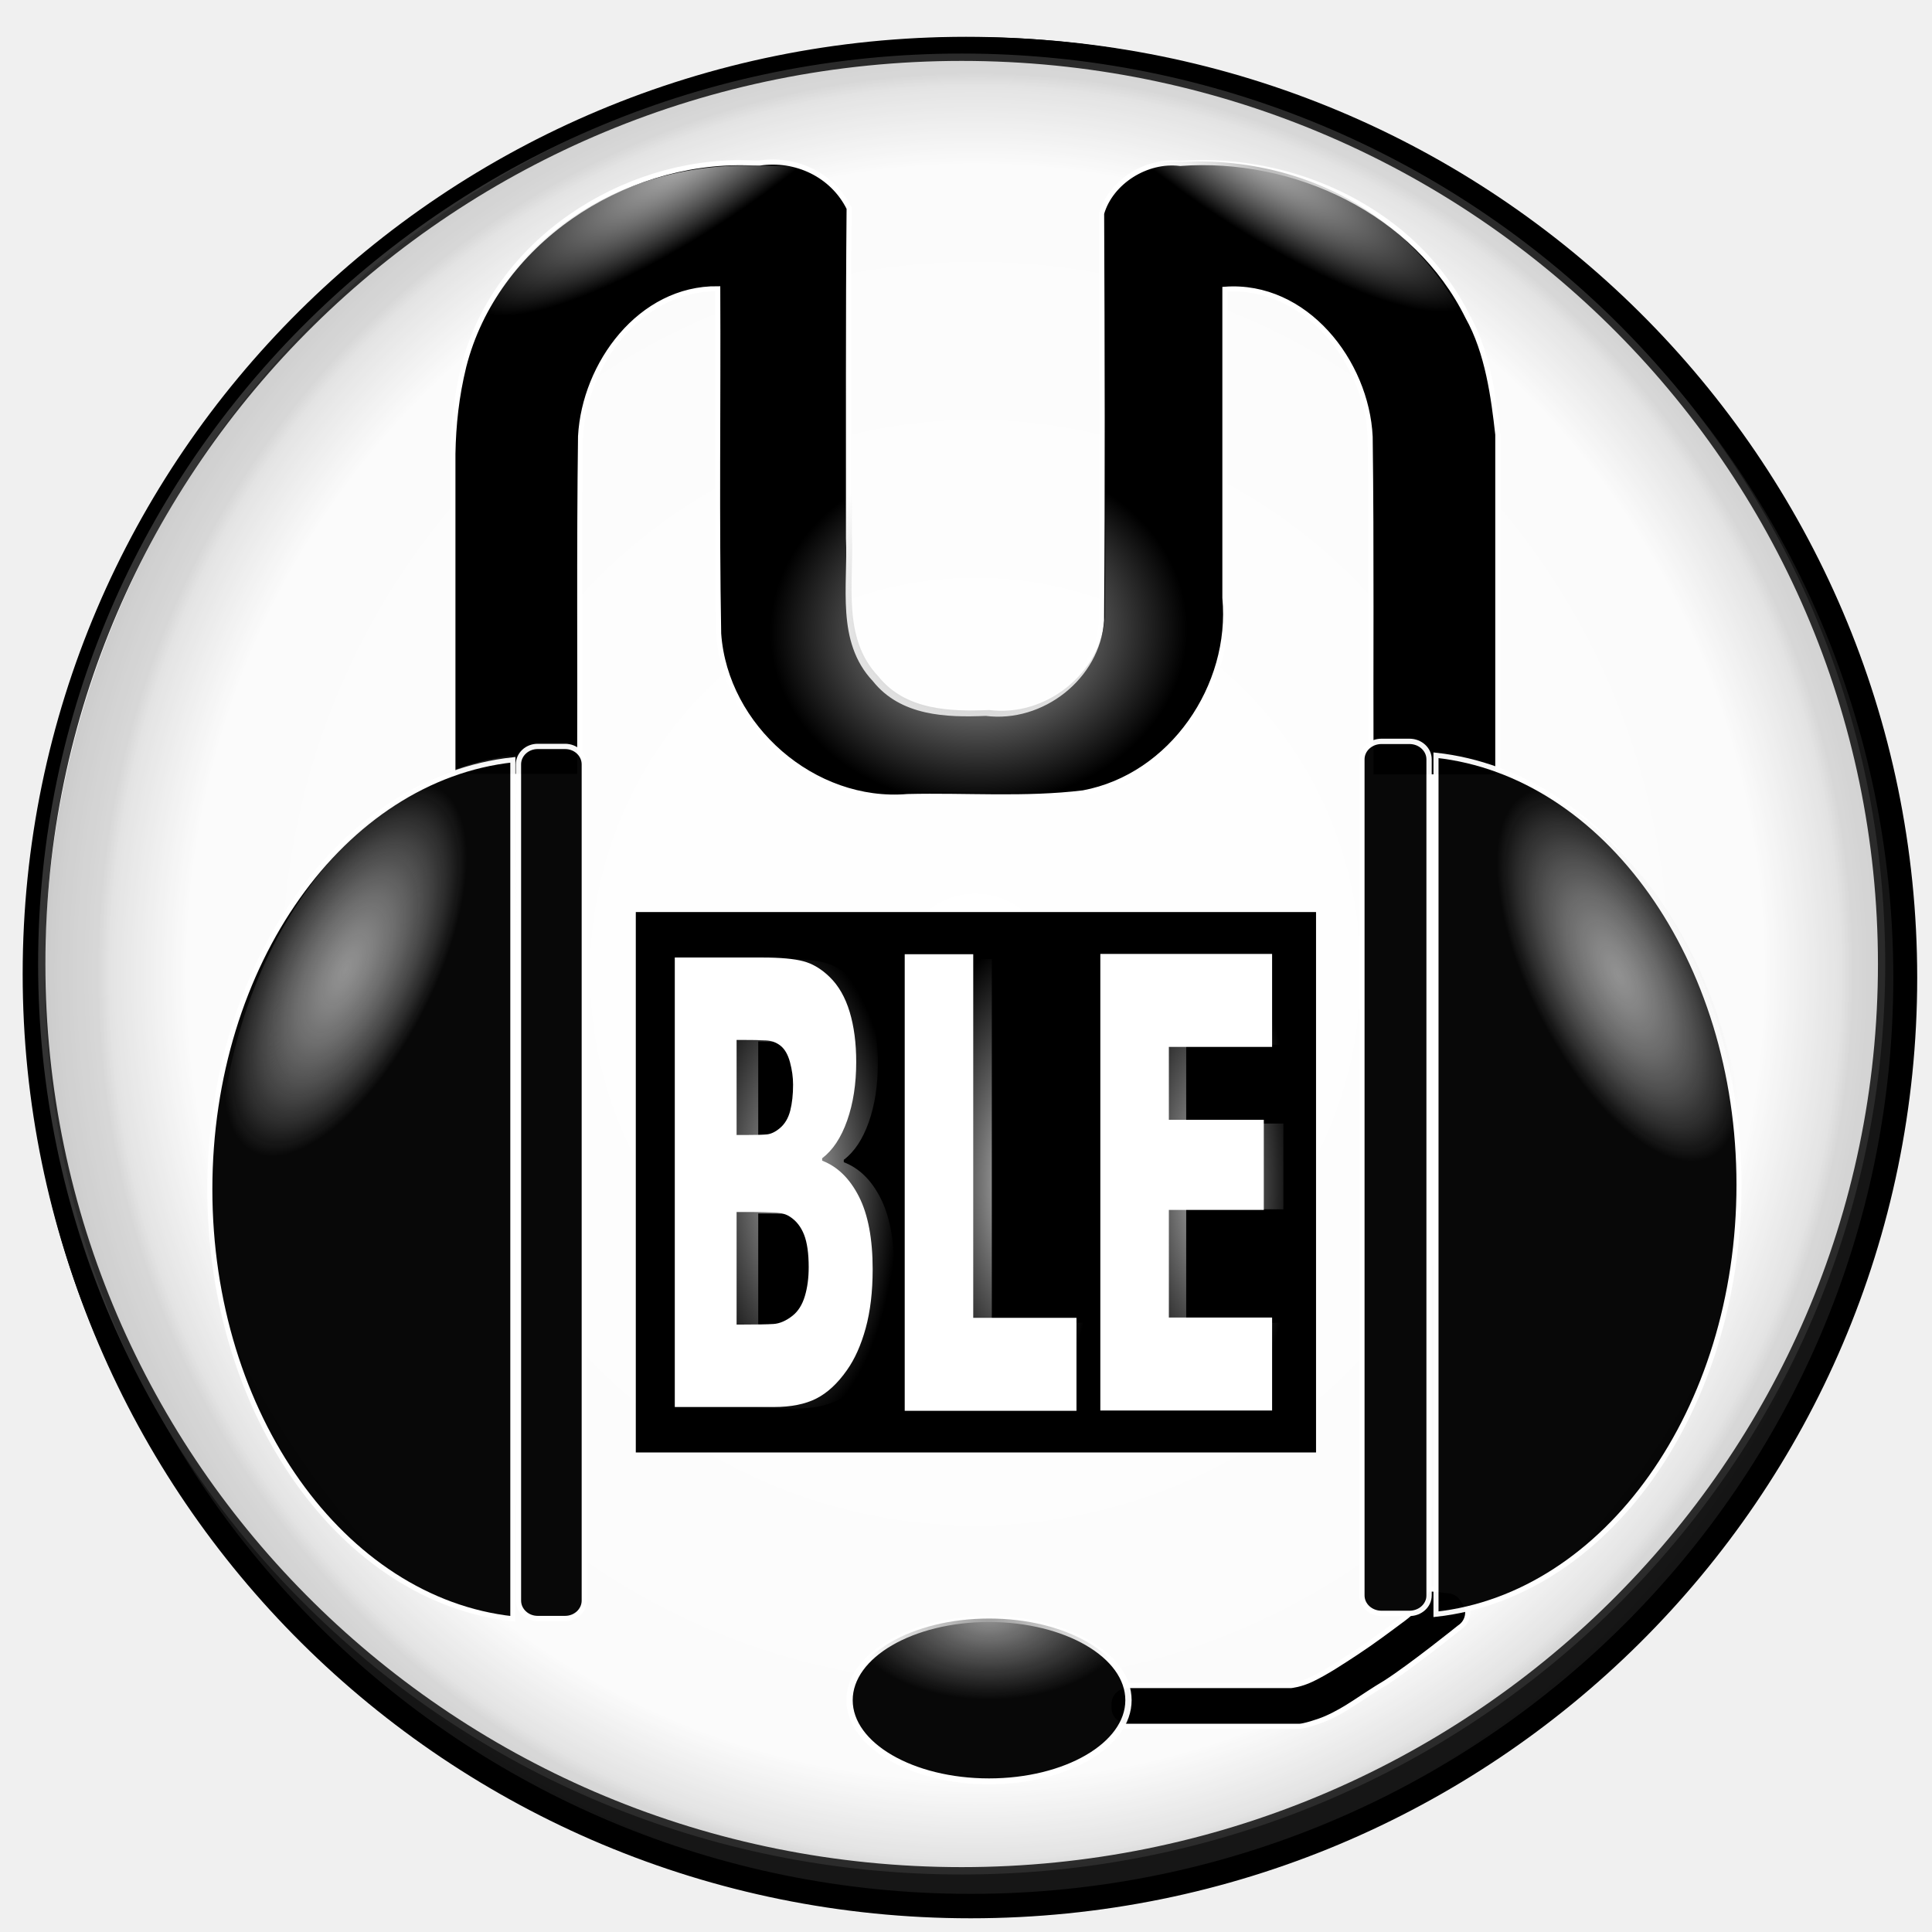
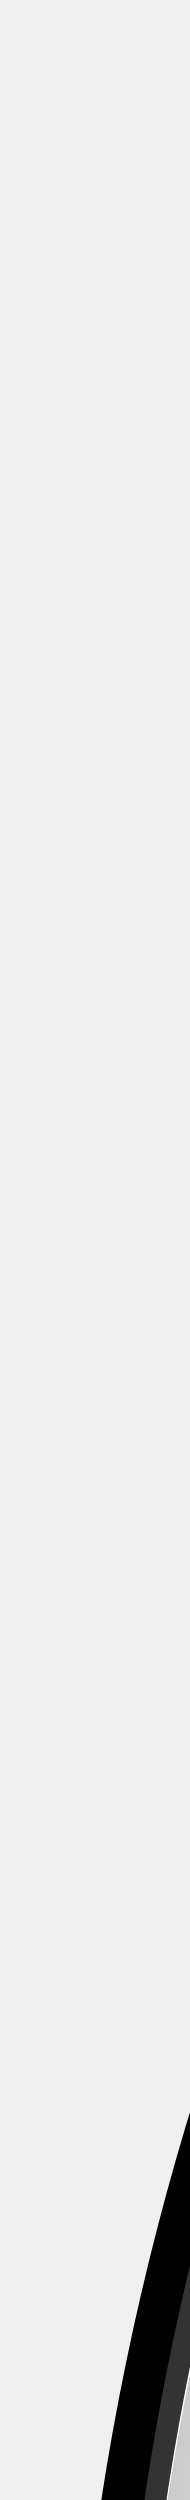
- <svg xmlns="http://www.w3.org/2000/svg" xmlns:xlink="http://www.w3.org/1999/xlink" height="400" width="400">
+ <svg xmlns="http://www.w3.org/2000/svg" xmlns:xlink="http://www.w3.org/1999/xlink" viewBox="0 0 13.063 171.957">
  <linearGradient id="a">
    <stop offset="0" stop-color="#b3b3b3" />
    <stop offset="1" stop-color="#b3b3b3" stop-opacity="0" />
  </linearGradient>
  <radialGradient id="b" cx="333.528" cy="217.583" gradientTransform="matrix(-.9512244 -.3797341 -.7900464 1.979046 561.7755 -104.7763)" gradientUnits="userSpaceOnUse" r="29.875">
    <stop offset="0" stop-color="#e6e6e6" />
    <stop offset="1" stop-color="#e6e6e6" stop-opacity="0" />
  </radialGradient>
  <radialGradient id="c" cx="172.614" cy="303.206" gradientTransform="matrix(1 0 0 .6332855 0 119.4992)" gradientUnits="userSpaceOnUse" r="22.63">
    <stop offset="0" stop-color="#999" />
    <stop offset="1" stop-color="#999" stop-opacity="0" />
  </radialGradient>
  <radialGradient id="d" cx="335.086" cy="219.037" gradientTransform="matrix(.5465918 -.2774067 .6404924 1.262002 11.60765 18.44479)" gradientUnits="userSpaceOnUse" r="29.875" xlink:href="#e" />
  <linearGradient id="e">
    <stop offset="0" stop-color="#969696" />
    <stop offset="1" stop-color="#e6e6e6" stop-opacity="0" />
  </linearGradient>
  <radialGradient id="f" cx="250.46" cy="25.979" gradientTransform="matrix(-1.186447 .7950099 .2118051 .3160909 435.3881 -174.971)" gradientUnits="userSpaceOnUse" r="38.625" xlink:href="#g" />
  <linearGradient id="g">
    <stop offset="0" stop-color="#afafaf" />
    <stop offset="1" stop-color="#e6e6e6" stop-opacity="0" />
  </linearGradient>
  <radialGradient id="h" cx="458.028" cy="230.123" gradientTransform="matrix(.4173411 -.01064379 .00887794 .3481026 9.439031 55.32145)" gradientUnits="userSpaceOnUse" r="103.516">
    <stop offset="0" stop-color="#bebebe" />
    <stop offset="1" stop-color="#b3b3b3" stop-opacity="0" />
  </radialGradient>
  <radialGradient id="i" cx="250.46" cy="25.979" gradientTransform="matrix(1.186447 .7950099 -.2118051 .3160909 -32.88713 -175.8174)" gradientUnits="userSpaceOnUse" r="38.625" xlink:href="#g" />
  <radialGradient id="j" cx="335.086" cy="219.037" gradientTransform="matrix(-.5465918 -.2774067 -.6404924 1.262002 394.9712 17.34093)" gradientUnits="userSpaceOnUse" r="29.875" xlink:href="#e" />
  <radialGradient id="k" cx="171.234" cy="217.677" gradientTransform="matrix(1 0 0 1.278095 0 -60.53503)" gradientUnits="userSpaceOnUse" r="19.572" xlink:href="#a" />
  <radialGradient id="l" cx="212.031" cy="217.677" gradientTransform="matrix(1 0 0 1.516613 0 -112.455)" gradientUnits="userSpaceOnUse" r="16.494" xlink:href="#a" />
  <radialGradient id="m" cx="248.859" cy="217.677" gradientTransform="matrix(1 0 0 1.498163 0 -108.4389)" gradientUnits="userSpaceOnUse" r="16.697" xlink:href="#a" />
  <radialGradient id="n" cx="206.644" cy="214.435" gradientTransform="matrix(.9726723 .01617535 -.01665626 .9747386 9.218786 2.074391)" gradientUnits="userSpaceOnUse" r="190.25">
    <stop offset="0" stop-opacity="0" />
    <stop offset=".817" stop-opacity=".02" />
    <stop offset=".899" stop-opacity=".145" />
    <stop offset=".912" stop-opacity=".208" />
    <stop offset=".956" stop-opacity=".251" />
    <stop offset="1" stop-opacity=".333" />
  </radialGradient>
  <g transform="translate(0 -652.3622)">
    <path d="m385.625 214.435c0 96.124-80.133 174.047-178.981 174.047-98.849 0-178.981-77.924-178.981-174.047s80.133-174.047 178.981-174.047c98.849 0 178.981 77.924 178.981 174.047z" fill="#1a1a1a" stroke="#000" stroke-linejoin="round" stroke-width="4.576" transform="matrix(1.081104 0 0 1.104349 -22.4376 617.9761)" />
    <g fill="#fff">
      <path d="m385.625 214.435c0 96.124-80.133 174.047-178.981 174.047-98.849 0-178.981-77.924-178.981-174.047s80.133-174.047 178.981-174.047c98.849 0 178.981 77.924 178.981 174.047z" fill-rule="evenodd" opacity="0" transform="matrix(1.070643 0 0 1.100993 -22.08154 583.6197)" />
      <path d="m385.625 214.435c0 96.124-80.133 174.047-178.981 174.047-98.849 0-178.981-77.924-178.981-174.047s80.133-174.047 178.981-174.047c98.849 0 178.981 77.924 178.981 174.047z" opacity=".9" transform="matrix(1.042274 0 0 1.069501 -13.73554 622.7446)" />
      <path d="m385.625 214.435c0 96.124-80.133 174.047-178.981 174.047-98.849 0-178.981-77.924-178.981-174.047s80.133-174.047 178.981-174.047c98.849 0 178.981 77.924 178.981 174.047z" stroke="#333" stroke-linejoin="round" stroke-width="1.413" transform="matrix(1.064126 0 0 1.078684 -20.79426 620.6444)" />
    </g>
    <path d="m385.625 214.435c0 96.124-80.133 174.047-178.981 174.047-98.849 0-178.981-77.924-178.981-174.047s80.133-174.047 178.981-174.047c98.849 0 178.981 77.924 178.981 174.047z" fill="none" stroke="#000" stroke-linejoin="round" stroke-width="1.83" transform="matrix(1.085663 0 0 1.109006 -24.34547 616.2074)" />
  </g>
  <path d="m385.625 214.435a178.981 174.047 0 1 1 -357.962 0 178.981 174.047 0 1 1 357.962 0z" fill="url(#n)" opacity=".75" transform="matrix(1.076491 0 0 1.100935 -20.51367 -34.69552)" />
  <g fill-rule="evenodd">
    <path d="m152.406 31.61c-24.652-.615-49.623 15.705-55.853 40.126-1.451 5.92-2.043 11.533-2.147 17.251v63.623h25c.088-22.382-.127-44.644.17-67.072.769-14.243 11.773-29.258 27.049-29.084.112 22.669-.229 45.351.18 68.011 1.303 18.426 18.762 33.676 37.243 32.114 11.546-.28 23.178.673 34.648-.725 17.466-3.274 29.553-21.063 27.929-38.449 0-20.286 0-40.571 0-60.857 15.888-1.16 27.938 14.263 28.642 29.084.295 22.427.083 44.692.17 67.072h25c0-22.5 0-45 0-67.5-.818-7.276-1.972-16.18-5.915-23.198-10.229-20.751-34.153-31.948-56.717-30.261-6.591-.837-13.681 3.62-15.487 9.867.109 26.739.186 53.486-.015 80.22-.753 11.2-11.79 19.764-22.805 18.342-7.792.339-16.594.014-21.908-6.682-7.162-7.57-4.763-18.405-5.184-27.812.019-21.719-.071-43.418.125-65.1-3.259-6.591-10.503-9.994-17.679-8.912l-1.188-.016-1.258-.04h0z" stroke="#fff" transform="matrix(1.05 0 0 1.05 -5.355513 .509553)" />
    <path d="m107.27 156.262v177.844c-35.128-3.853-62.737-42.188-62.737-88.922 0-46.734 27.609-85.068 62.737-88.922z" fill="url(#b)" opacity=".967" />
    <g stroke="#fff">
      <g transform="matrix(1.05 0 0 1.05 -5.355513 .509553)">
        <path d="m290.424 313.156c-.699-.007-3.311-.575-3.94-.167 0 0-1.036 3.017-4.604 5.673-3.133 2.331-6.108 4.566-9.295 6.663-2.862 1.882-5.933 3.918-8.81 5.302-2.264 1.09-4.114 1.248-4.114 1.248h-32.22c-2.013 0-3.662 1.587-3.662 3.562v.875c0 1.975 1.649 3.594 3.662 3.594h33.879c.78 0 3.597-.82 5.272-1.555 4.177-1.833 6.899-4.166 11.71-7.027 5.114-3.271 14.573-10.886 14.573-10.886 1.68-1.088 2.128-3.289 1.019-4.938l-.478-.75c-.693-1.03-1.828-1.582-2.993-1.594z" />
        <path d="m288.25 148.438v169.375c33.455-3.67 59.75-40.179 59.75-84.688s-26.295-81.018-59.75-84.688z" opacity=".967" />
        <path d="m106.224 149.337v169.375c-33.455-3.67-59.75-40.179-59.75-84.688s26.295-81.018 59.75-84.688z" opacity=".967" />
      </g>
      <path d="m194.744 325.864a22.13 13.831 0 1 1 -44.26 0 22.13 13.831 0 1 1 44.26 0z" opacity=".967" transform="matrix(1.304789 0 0 1.21464 -20.46069 -43.79968)" />
      <rect height="171.946" opacity=".967" rx="3.888" ry="3.54" stroke-width="1.054" transform="matrix(1.043334 0 0 1.050017 -4.656294 .094873)" width="13.329" x="274.718" y="146.09" />
      <rect height="171.957" opacity=".967" rx="3.81" ry="3.54" stroke-width="1.043" transform="matrix(1.043334 0 0 1.050017 -3.834759 .094873)" width="13.063" x="106.561" y="147.085" />
    </g>
    <path d="m131.636 188.831h140.835v111.885h-140.835z" />
  </g>
  <path d="m189.844 226.693c-0 2.313-.438 4.344-1.312 6.094-.875 1.75-2.052 3.198-3.531 4.344-1.75 1.375-3.672 2.354-5.766 2.938-2.094.583-4.755.875-7.984.875h-18.625v-46.531h16.438c3.417 0 6.005.13 7.766.391 1.76.26 3.411.807 4.953 1.641 1.667.896 2.911 2.094 3.734 3.594.823 1.5 1.234 3.229 1.234 5.188-0 2.271-.568 4.292-1.703 6.062-1.135 1.771-2.703 3.073-4.703 3.906v.25c2.875.604 5.177 1.839 6.906 3.703 1.729 1.865 2.594 4.38 2.594 7.547zm-14.969-19.125c-0-.75-.193-1.521-.578-2.312-.385-.792-.984-1.365-1.797-1.719-.771-.333-1.682-.516-2.734-.547-1.052-.031-2.62-.047-4.703-.047h-.812v9.844h1.469c2.0 0 3.401-.021 4.203-.062.802-.042 1.63-.26 2.484-.656.937-.437 1.583-1.042 1.938-1.812.354-.771.531-1.667.531-2.688zm2.938 18.906c-0-1.437-.292-2.562-.875-3.375-.583-.812-1.458-1.427-2.625-1.844-.708-.271-1.682-.422-2.922-.453-1.24-.031-2.901-.047-4.984-.047h-2.156v11.656h.625c3.042 0 5.146-.021 6.312-.062 1.167-.042 2.354-.323 3.562-.844 1.062-.458 1.839-1.13 2.328-2.016.49-.885.734-1.891.734-3.016z" fill="url(#k)" transform="matrix(1.100722 0 0 2.000072 -23.8118 -190.2807)" />
  <path d="m189.844 226.693c-0 2.313-.438 4.344-1.312 6.094-.875 1.75-2.052 3.198-3.531 4.344-1.75 1.375-3.672 2.354-5.766 2.938-2.094.583-4.755.875-7.984.875h-18.625v-46.531h16.438c3.417 0 6.005.13 7.766.391 1.76.26 3.411.807 4.953 1.641 1.667.896 2.911 2.094 3.734 3.594.823 1.5 1.234 3.229 1.234 5.188-0 2.271-.568 4.292-1.703 6.062-1.135 1.771-2.703 3.073-4.703 3.906v.25c2.875.604 5.177 1.839 6.906 3.703 1.729 1.865 2.594 4.38 2.594 7.547zm-14.969-19.125c-0-.75-.193-1.521-.578-2.312-.385-.792-.984-1.365-1.797-1.719-.771-.333-1.682-.516-2.734-.547-1.052-.031-2.62-.047-4.703-.047h-.812v9.844h1.469c2.0 0 3.401-.021 4.203-.062.802-.042 1.63-.26 2.484-.656.937-.437 1.583-1.042 1.938-1.812.354-.771.531-1.667.531-2.688zm2.938 18.906c-0-1.437-.292-2.562-.875-3.375-.583-.812-1.458-1.427-2.625-1.844-.708-.271-1.682-.422-2.922-.453-1.24-.031-2.901-.047-4.984-.047h-2.156v11.656h.625c3.042 0 5.146-.021 6.312-.062 1.167-.042 2.354-.323 3.562-.844 1.062-.458 1.839-1.13 2.328-2.016.49-.885.734-1.891.734-3.016z" fill="#fff" transform="matrix(1.100722 0 0 2.000072 -28.29086 -190.5974)" />
  <path d="m227.562 240.943h-31.062v-46.531h11.688v37.656h19.375z" fill="url(#l)" transform="matrix(1.100722 0 0 2.000072 -23.8118 -190.2807)" />
  <path d="m187.312 197.562v94.531h14.125.062 21.375v-19.25h-21.375v-75.281z" fill="#fff" />
  <path d="m233.125 240.943v-46.531h31.469v8.875h-19.844v8.156h18.281v8.875h-18.281v11.75h19.844v8.875z" fill="url(#m)" transform="matrix(1.100722 0 0 2.000072 -23.8118 -190.2807)" />
  <path d="m227.812 197.5v94.531h14.188 21.375v-19.25h-21.375v-22.281h19.656v-18.656h-19.656v-15.094h21.375v-19.25h-21.375-.062z" fill="#fff" />
  <g fill-rule="evenodd">
    <path d="m155.37 33.01c-25.884-.646-52.104 16.49-58.645 42.133-1.524 6.216-2.145 12.11-2.255 18.114v66.804h26.25c.092-23.501-.133-46.876.179-70.426.807-14.955 12.362-30.721 28.401-30.539.118 23.802-.241 47.619.189 71.412 1.368 19.347 19.7 35.36 39.106 33.72 12.123-.294 24.337.707 36.38-.761 18.339-3.438 31.031-22.116 29.325-40.372 0-21.3 0-42.6 0-63.9 16.682-1.218 29.334 14.976 30.074 30.539.31 23.549.087 46.927.179 70.426h26.25c0-23.625 0-47.25 0-70.875-.859-7.64-2.07-16.989-6.211-24.358-10.74-21.789-35.861-33.545-59.553-31.774-6.921-.879-14.366 3.801-16.261 10.36.114 28.075.195 56.161-.016 84.231-.791 11.76-12.38 20.752-23.945 19.259-8.182.355-17.423.014-23.004-7.016-7.52-7.949-5.001-19.326-5.443-29.202.02-22.805-.075-45.589.131-68.355-3.422-6.921-11.028-10.493-18.563-9.358l-1.247-.017-1.321-.042h0z" fill="url(#h)" />
    <path d="m154.532 34.269c-31.655 0-56.169 21.233-59.981 48.759h26.972c3.645-12.426 13.114-21.517 24.511-22.575.74-.7 1.772-1.148 2.92-1.148h26.611l.098-15.619s-2.378-3.725-4.298-5.48c-2.175-1.988-5.112-3.428-8.006-3.741-2.425-.262-5.2-.041-8.827-.197z" fill="url(#f)" />
    <path d="m194.744 325.864a22.13 13.831 0 1 1 -44.26 0 22.13 13.831 0 1 1 44.26 0z" fill="url(#c)" opacity=".967" transform="matrix(1.304789 0 0 1.21464 -20.43351 -43.90748)" />
    <path d="m298.657 157.256v177.844c35.128-3.853 62.737-42.188 62.737-88.922 0-46.734-27.609-85.068-62.737-88.922z" fill="url(#d)" opacity=".967" />
    <path d="m247.969 33.422c31.655 0 56.169 21.233 59.981 48.759h-26.972c-3.645-12.426-13.114-21.517-24.511-22.575-.74-.7-1.772-1.148-2.92-1.148h-26.611l-.098-15.619s2.378-3.725 4.298-5.48c2.175-1.988 5.112-3.428 8.006-3.741 2.425-.262 5.2-.041 8.827-.197z" fill="url(#i)" />
    <path d="m107.922 156.152v177.844c-35.128-3.853-62.737-42.188-62.737-88.922 0-46.734 27.609-85.068 62.737-88.922z" fill="url(#j)" opacity=".967" />
  </g>
</svg>
